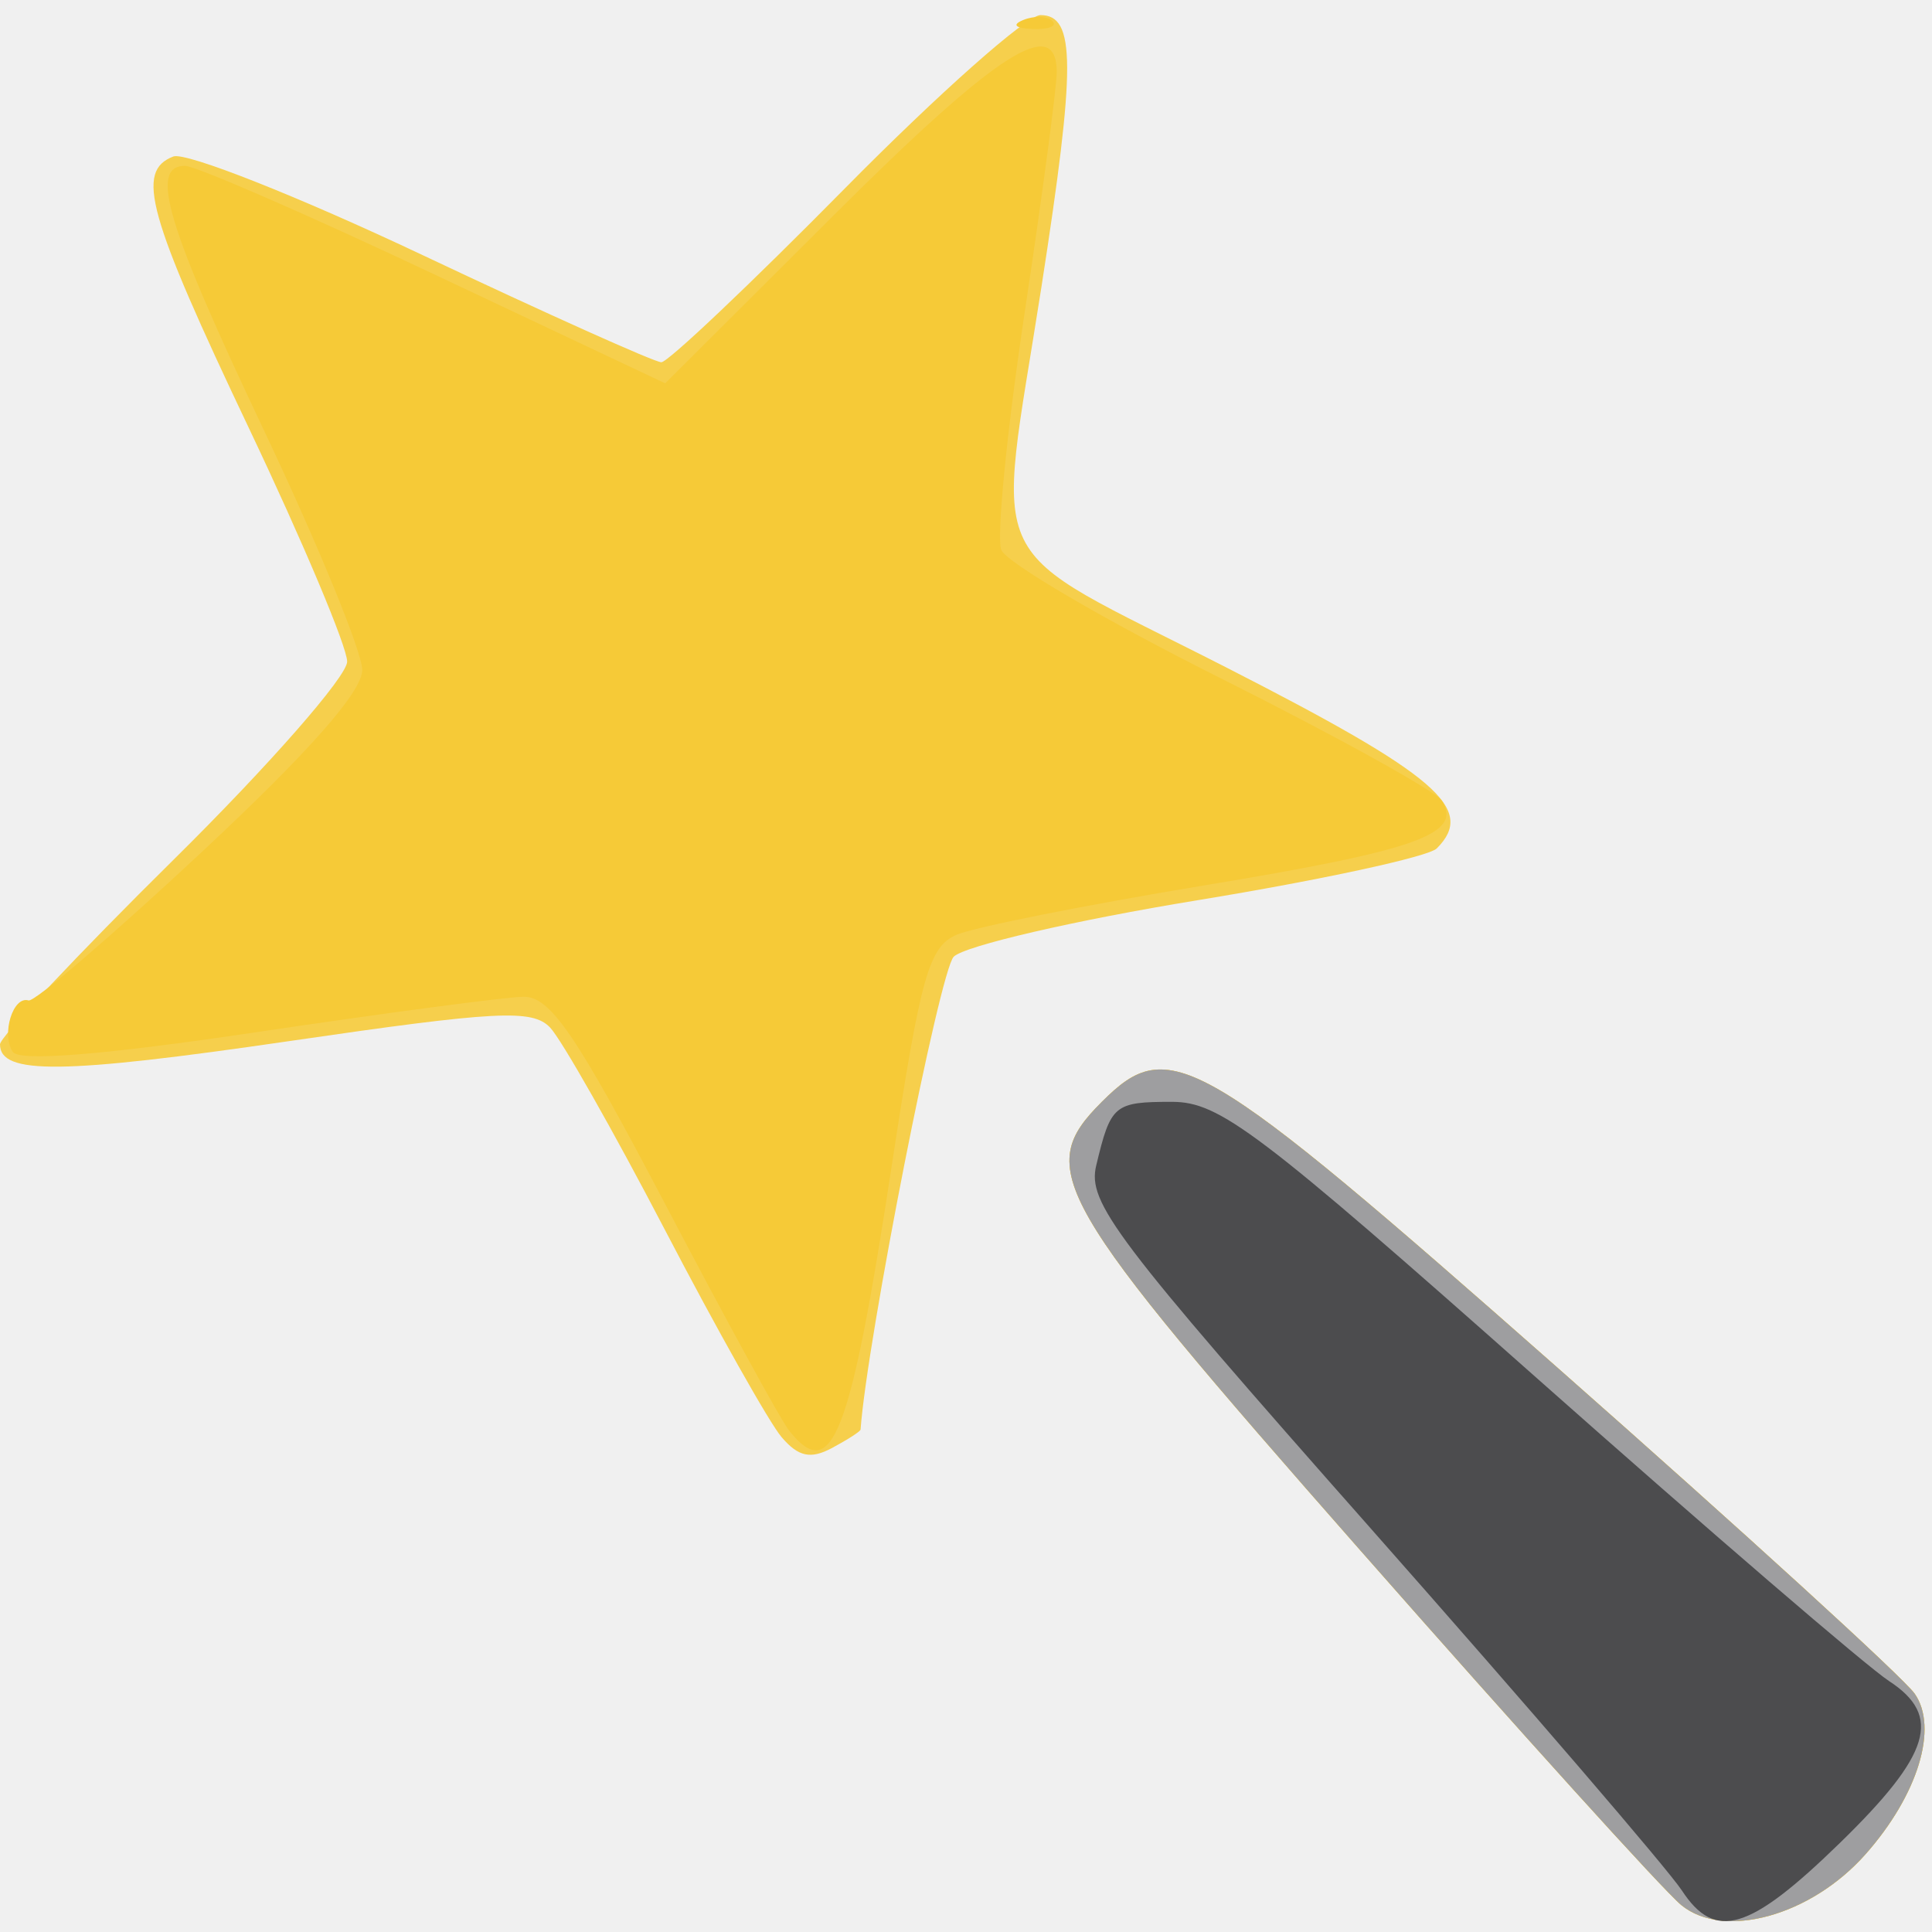
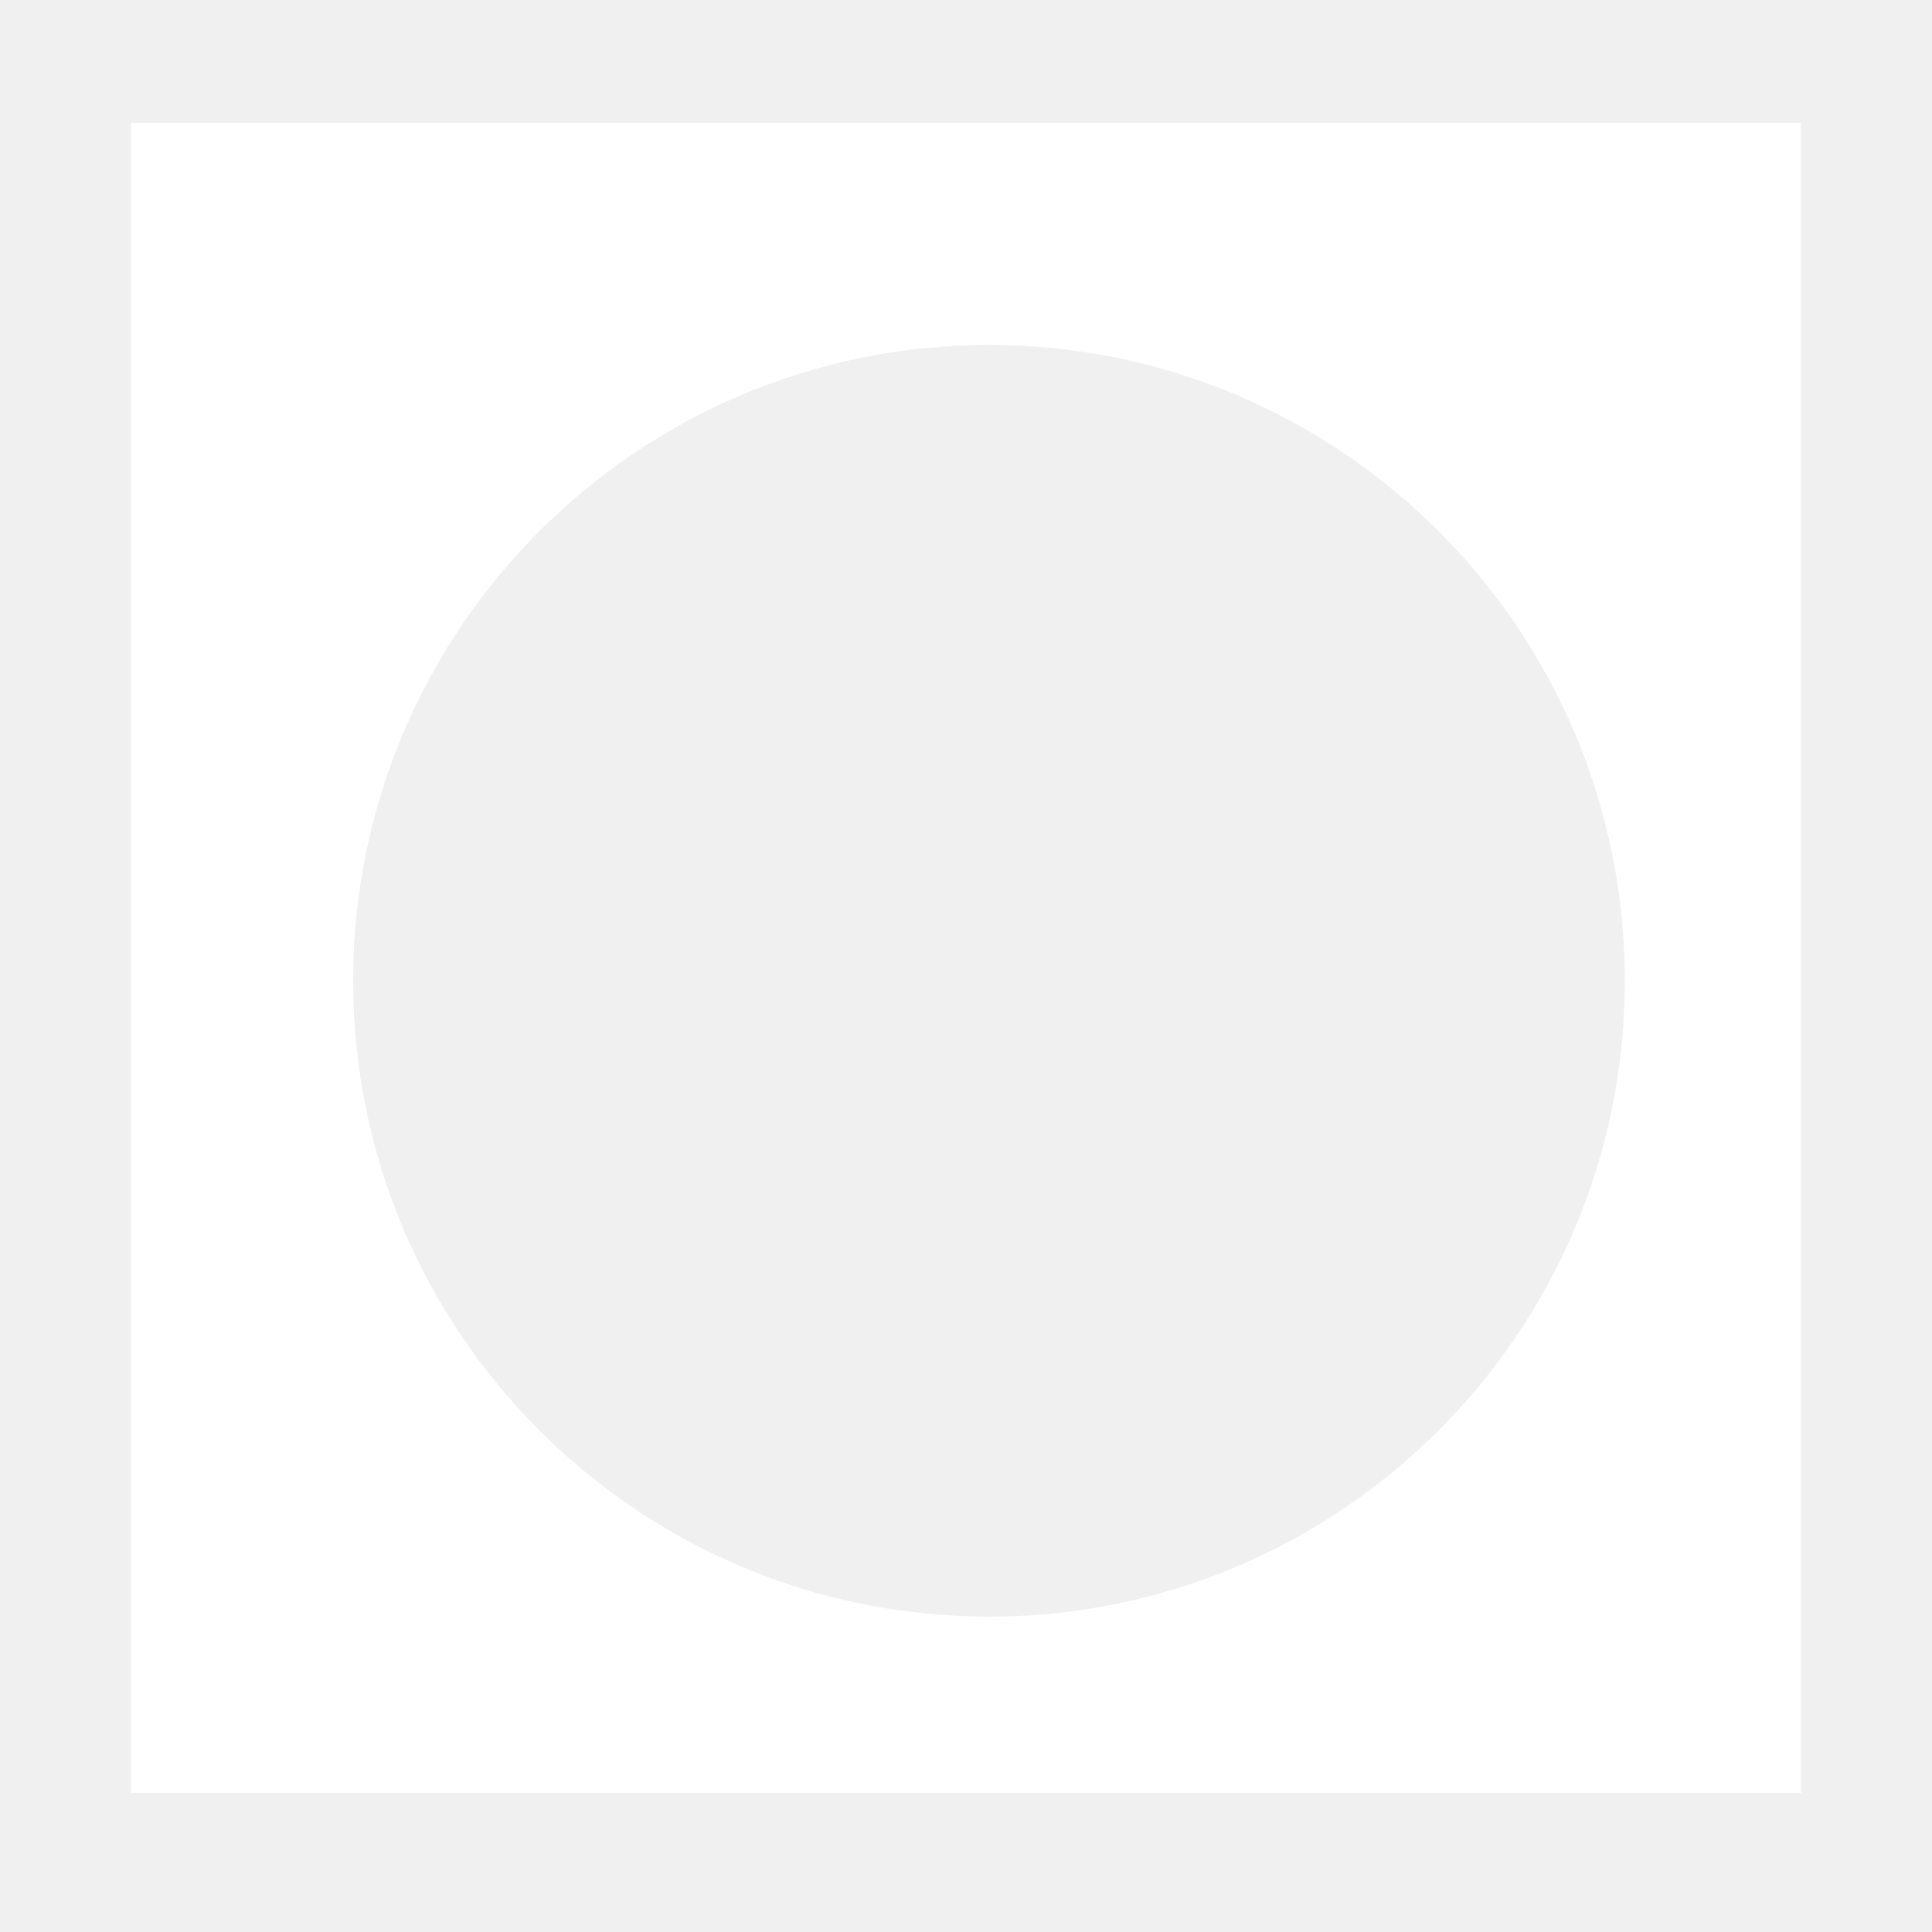
- <svg xmlns="http://www.w3.org/2000/svg" id="svg3066" version="1.1" width="128" height="128">
-   <defs id="defs3070">
+ <svg xmlns="http://www.w3.org/2000/svg" height="1024" width="1024" id="svg3786" version="1.1">
+   <defs id="defs3792">
    </defs>
-   <path id="path3086" d="M 111.393,126.219 C 110.234,125.274 100.671,114.706 90.143,102.735 69.648,79.433 68.521,77.479 73,73 c 4.488,-4.488 6.384,-3.382 30.225,17.647 12.251,10.806 22.881,20.507 23.622,21.558 1.59,2.255 0.223,6.723 -3.259,10.651 -3.614,4.077 -9.373,5.666 -12.196,3.363 z M 51.785,95.218 C 50.978,94.273 47.503,88.1 44.062,81.5 40.621,74.9 37.193,68.859 36.444,68.076 35.267,66.846 32.916,66.969 19.155,68.977 4.105,71.174 0,71.219 0,69.188 0,68.708 5.175,63.203 11.5,56.957 17.825,50.71 23,44.804 23,43.833 23,42.861 20.075,35.91 16.5,28.386 9.77,14.222 8.966,11.334 11.484,10.368 12.3,10.055 19.73,12.994 27.994,16.899 36.259,20.805 43.379,24 43.816,24 44.253,24 49.716,18.825 55.957,12.5 62.197,6.175 68.037,1 68.933,1 c 2.342,0 2.353,3.288 0.063,18.024 -3.003,19.322 -4.242,16.775 12.254,25.199 13.958,7.128 16.56,9.367 13.938,11.989 -0.55,0.55 -7.68,2.093 -15.844,3.43 -8.164,1.336 -15.435,3.021 -16.158,3.743 -0.927,0.927 -5.747,25.398 -6.171,31.329 -0.008,0.118 -0.859,0.666 -1.889,1.218 -1.419,0.759 -2.231,0.585 -3.341,-0.715 z" style="fill:#f6cf4c" />
-   <path id="path3084" d="M 111.393,126.219 C 110.234,125.274 100.671,114.706 90.143,102.735 69.648,79.433 68.521,77.479 73,73 c 4.488,-4.488 6.384,-3.382 30.225,17.647 12.251,10.806 22.881,20.507 23.622,21.558 1.59,2.255 0.223,6.723 -3.259,10.651 -3.614,4.077 -9.373,5.666 -12.196,3.363 z M 52.259,94.75 C 51.717,94.062 48.026,87.312 44.056,79.75 38.126,68.453 36.452,66.007 34.669,66.037 33.476,66.058 25.525,67.113 17,68.383 6.884,69.89 1.272,70.343 0.843,69.687 0.076,68.514 0.863,65.962 1.892,66.282 2.278,66.402 7.411,62.007 13.297,56.515 20.456,49.836 24,45.821 24,44.39 24,43.213 21.075,36.08 17.5,28.538 11.029,14.887 9.87,11.013 12.25,10.986 c 0.688,-0.008 8.129,3.231 16.536,7.198 L 44.071,25.396 55.301,14.198 C 66.065,3.465 69.985,0.948 70.013,4.75 c 0.007,0.963 -0.949,8.141 -2.125,15.953 -1.176,7.812 -1.876,14.887 -1.555,15.722 0.321,0.836 6.866,4.667 14.546,8.514 7.679,3.847 14.274,7.499 14.655,8.115 1.363,2.206 -1.632,3.272 -15.729,5.602 -7.867,1.3 -15.254,2.772 -16.416,3.27 -1.844,0.79 -2.39,2.726 -4.298,15.24 C 56.328,95.273 55.121,98.379 52.259,94.75 z M 67.812,1.317 c 0.722,-0.289 1.584,-0.253 1.917,0.079 0.332,0.332 -0.258,0.569 -1.312,0.525 -1.165,-0.048 -1.402,-0.285 -0.604,-0.604 z" style="fill:#f6ca37" />
-   <path id="path3082" d="M 111.393,126.219 C 110.234,125.274 100.671,114.706 90.143,102.735 69.648,79.433 68.521,77.479 73,73 c 4.488,-4.488 6.384,-3.382 30.225,17.647 12.251,10.806 22.881,20.507 23.622,21.558 1.59,2.255 0.223,6.723 -3.259,10.651 -3.614,4.077 -9.373,5.666 -12.196,3.363 z" style="fill:#9e9ea0" />
-   <path id="path3080" d="M 111.428,125.249 C 110.512,123.852 101.261,113.087 90.87,101.327 73.843,82.057 72.04,79.675 72.626,77.222 73.591,73.185 73.81,73 77.647,73 c 3.158,0 5.699,1.924 24.191,18.322 11.364,10.077 21.852,19.098 23.307,20.046 3.55,2.315 2.779,4.863 -3.251,10.736 -5.989,5.833 -8.258,6.515 -10.466,3.145 z" style="fill:#4c4c4e" />
+   <path style="fill:#ffffff;fill-opacity:1;stroke:none" d="m 69.434,65.092 0,885.16 885.131,0 0,-885.16 -885.131,0 z M 524.194,182.825 c 186.124,0 336.998,150.903 336.998,337.027 0,186.124 -150.874,336.998 -336.998,336.998 -186.124,0 -337.027,-150.874 -337.027,-336.998 0,-186.124 150.903,-337.027 337.027,-337.027 z" id="rect4978" />
</svg>
